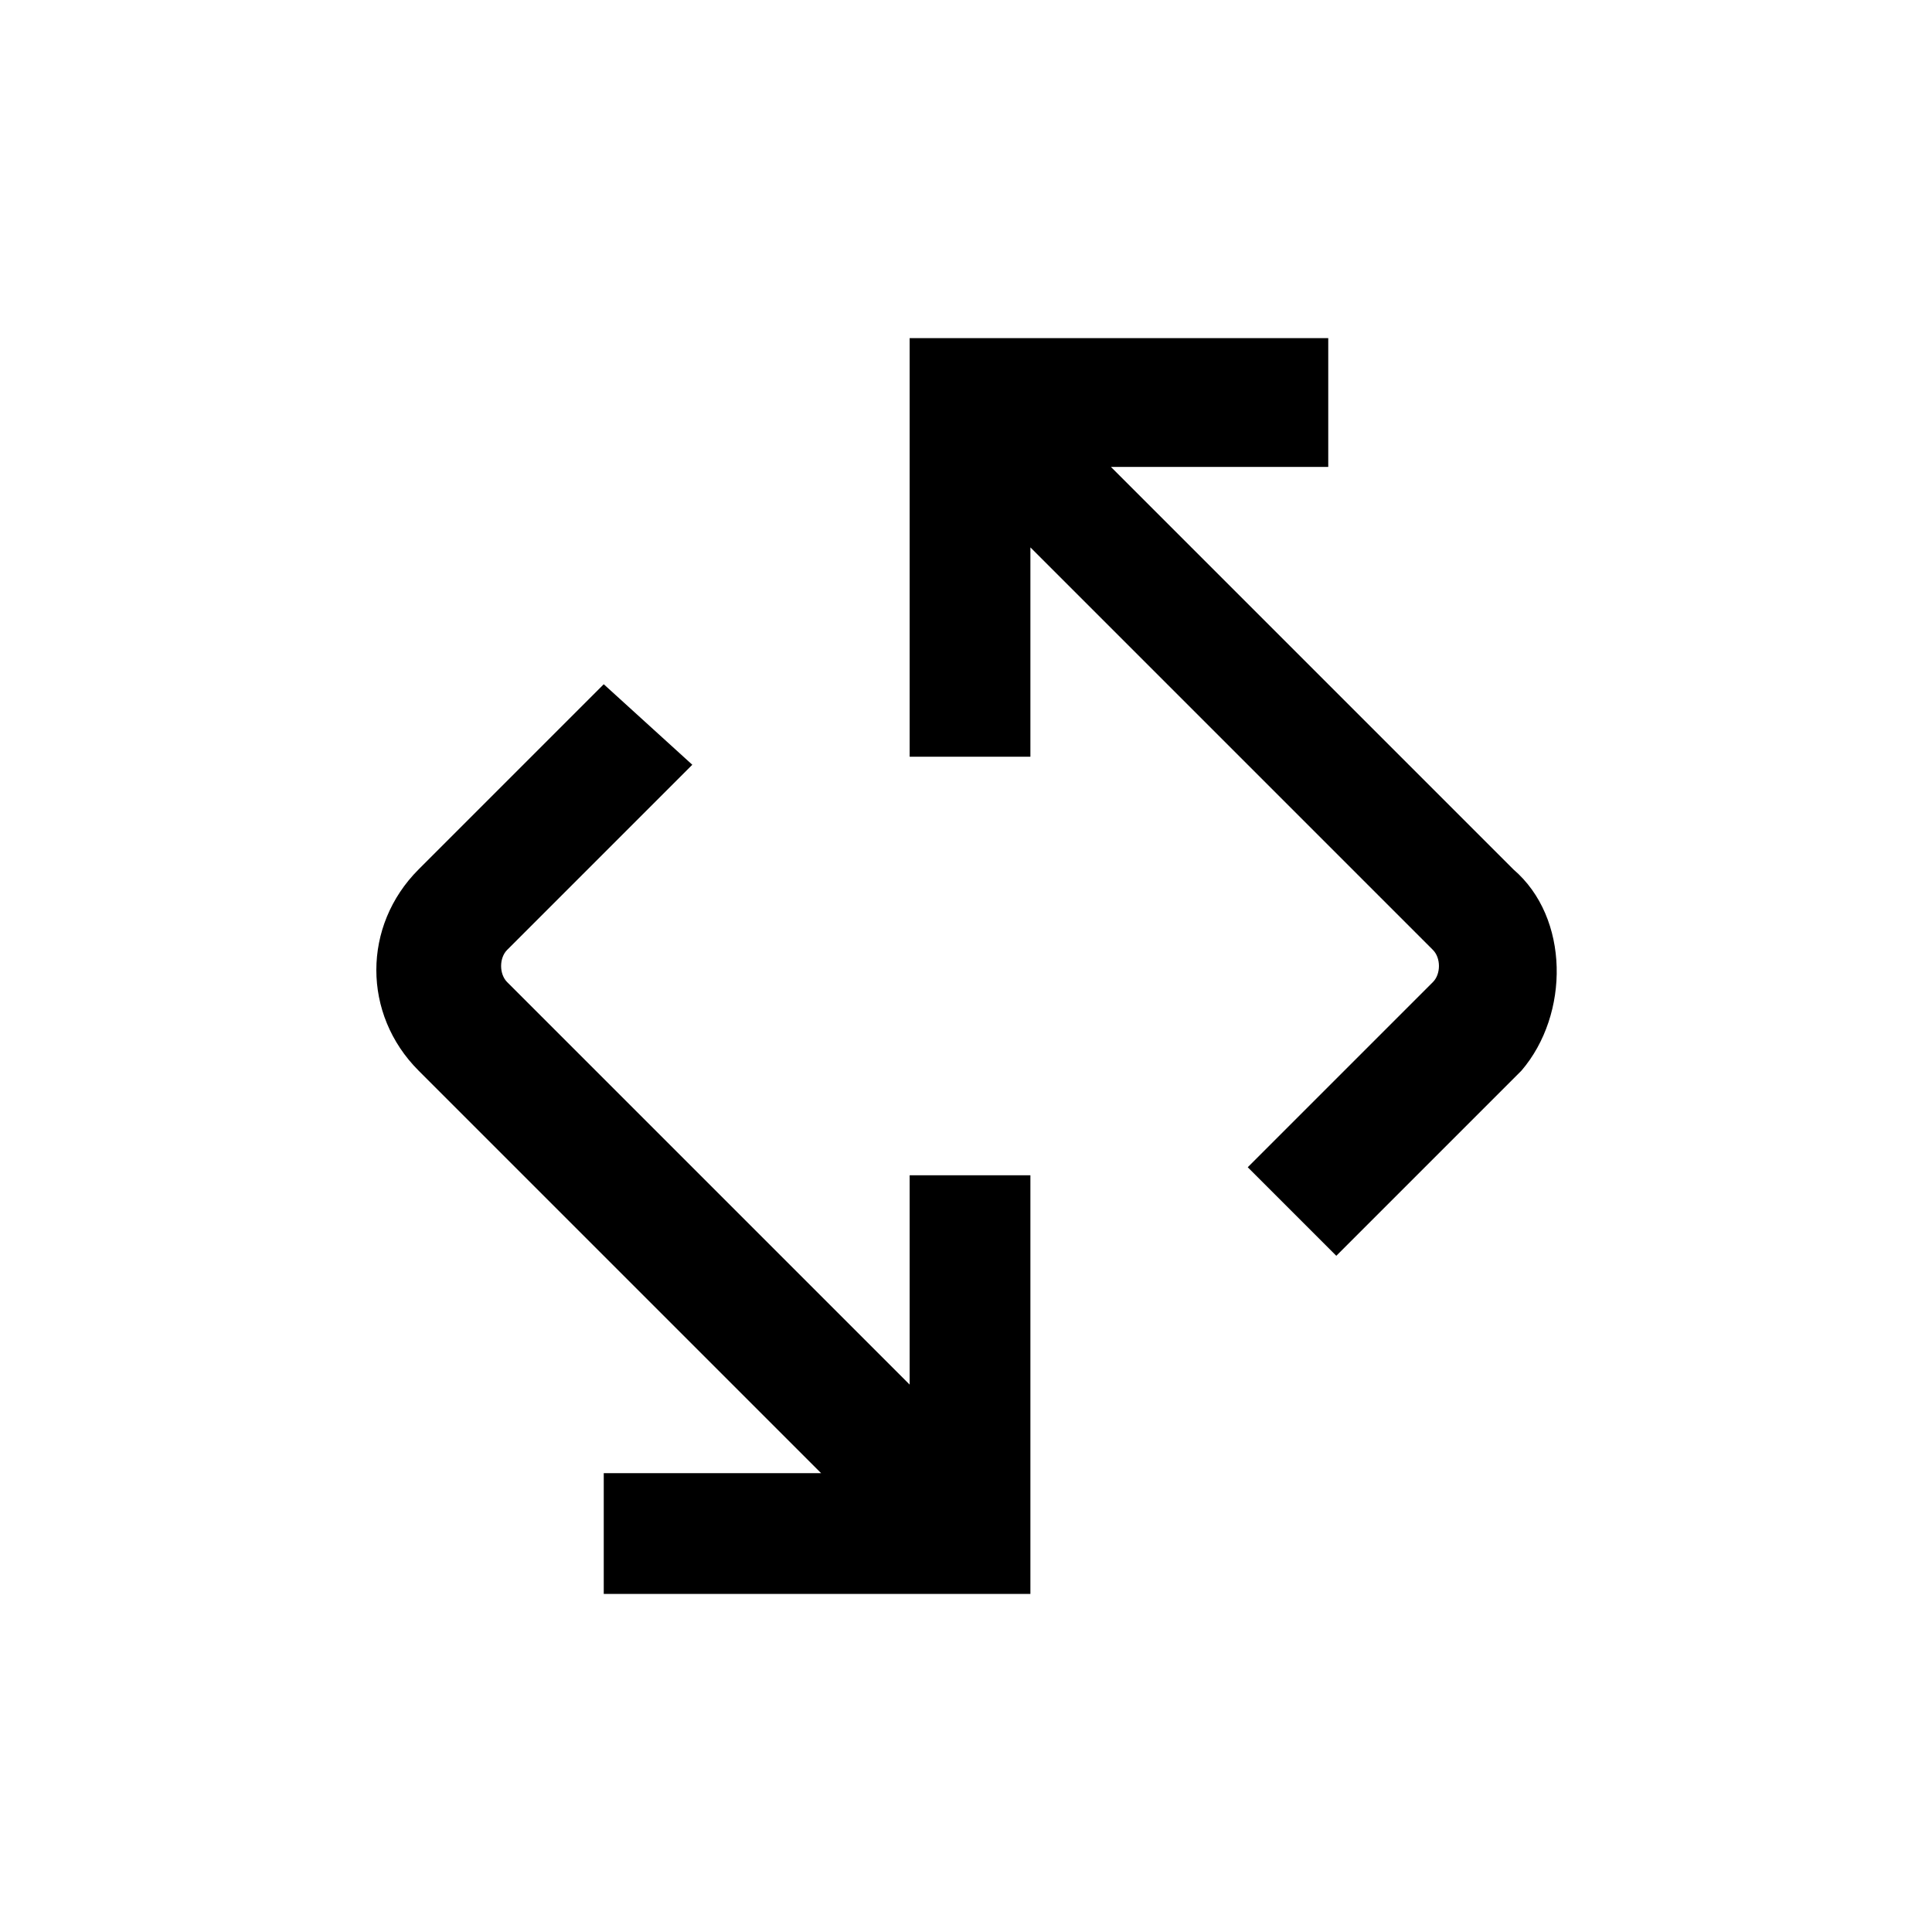
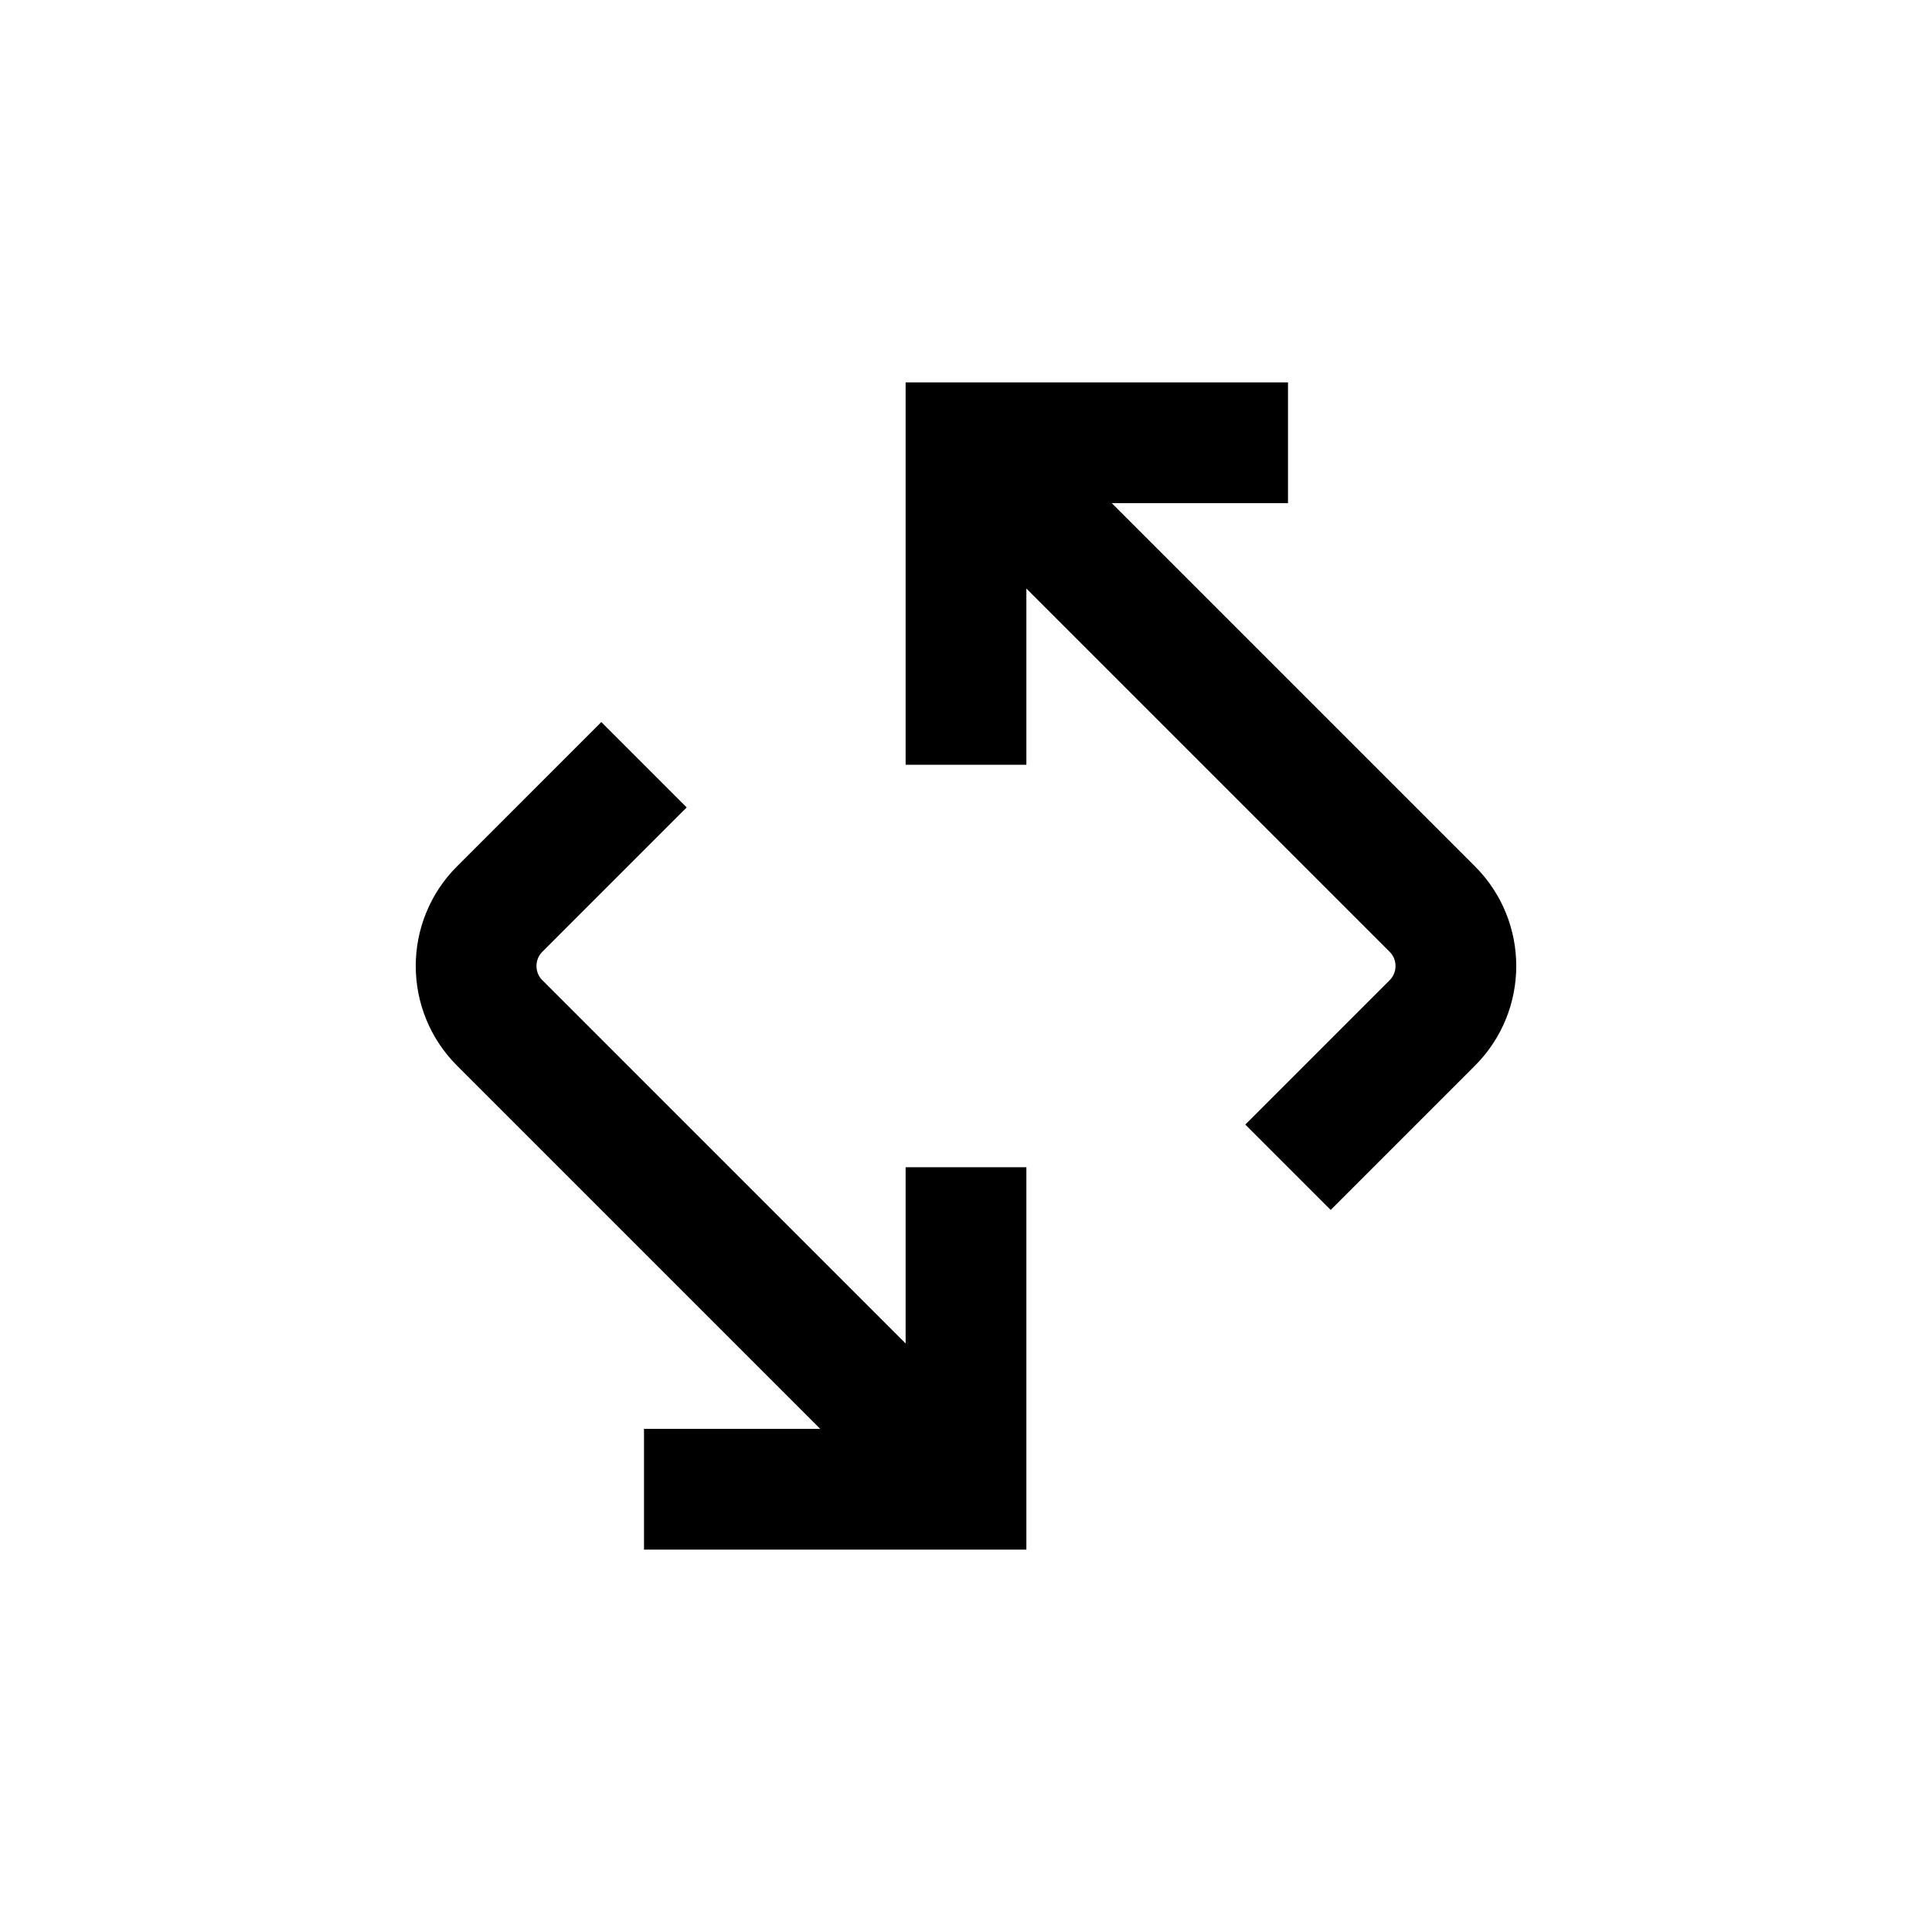
- <svg xmlns="http://www.w3.org/2000/svg" viewBox="0 0 24 24" fill="currentColor">
-   <path d="m11.3 17.2-5-5c-.1-.1-.1-.3 0-.4l2.3-2.3-1.1-1-2.3 2.3c-.7.7-.7 1.8 0 2.5l5 5H7.5v1.5h5.3v-5.2h-1.5v2.6zm7.5-6.4-5-5h2.7V4.2h-5.2v5.2h1.5V6.8l5 5c.1.1.1.3 0 .4l-2.3 2.3 1.1 1.1 2.3-2.3c.6-.7.6-1.9-.1-2.5z" />
+ <svg xmlns="http://www.w3.org/2000/svg" viewBox="0 0 24 24" style="fill: none" stroke="currentColor" stroke-width="1.5">
+   <path d="M12 5.5L17.793 11.293C18.183 11.683 18.183 12.317 17.793 12.707L16 14.5M16 5.5H12V9.5M12 18.5L6.207 12.707C5.817 12.317 5.817 11.683 6.207 11.293L8 9.5M8 18.5H12V14.5" vector-effect="non-scaling-stroke" />
</svg>
